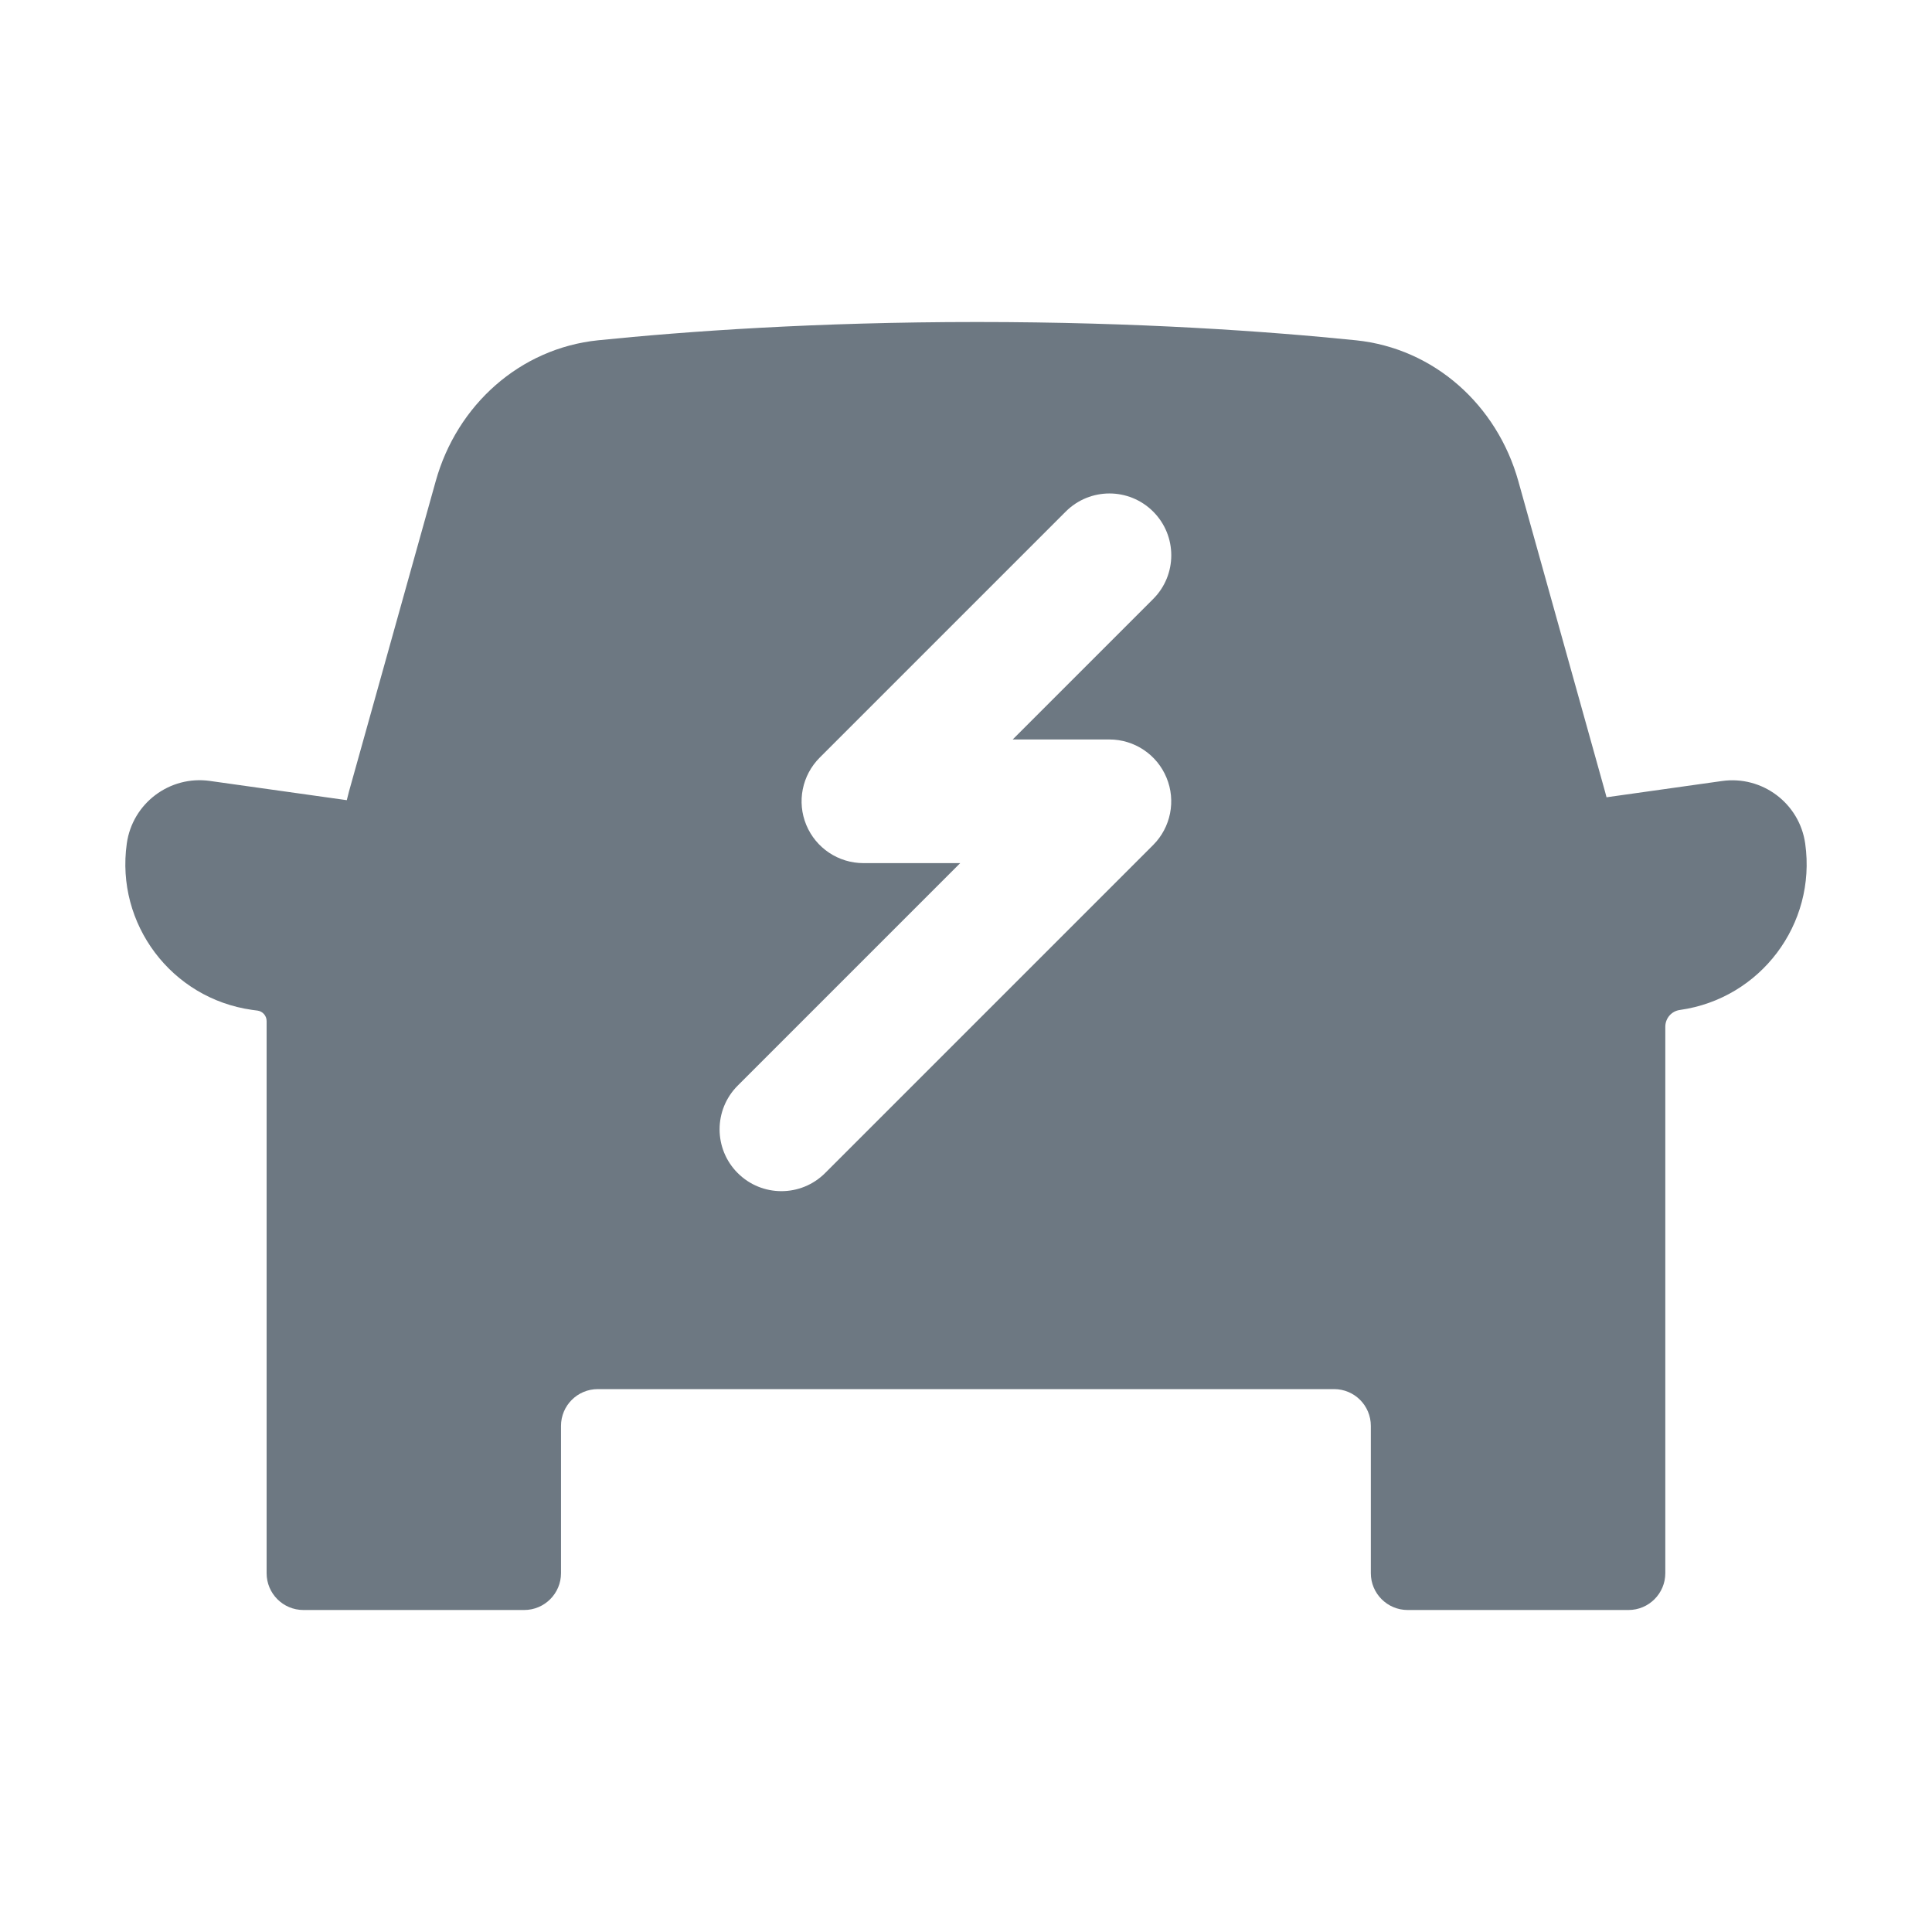
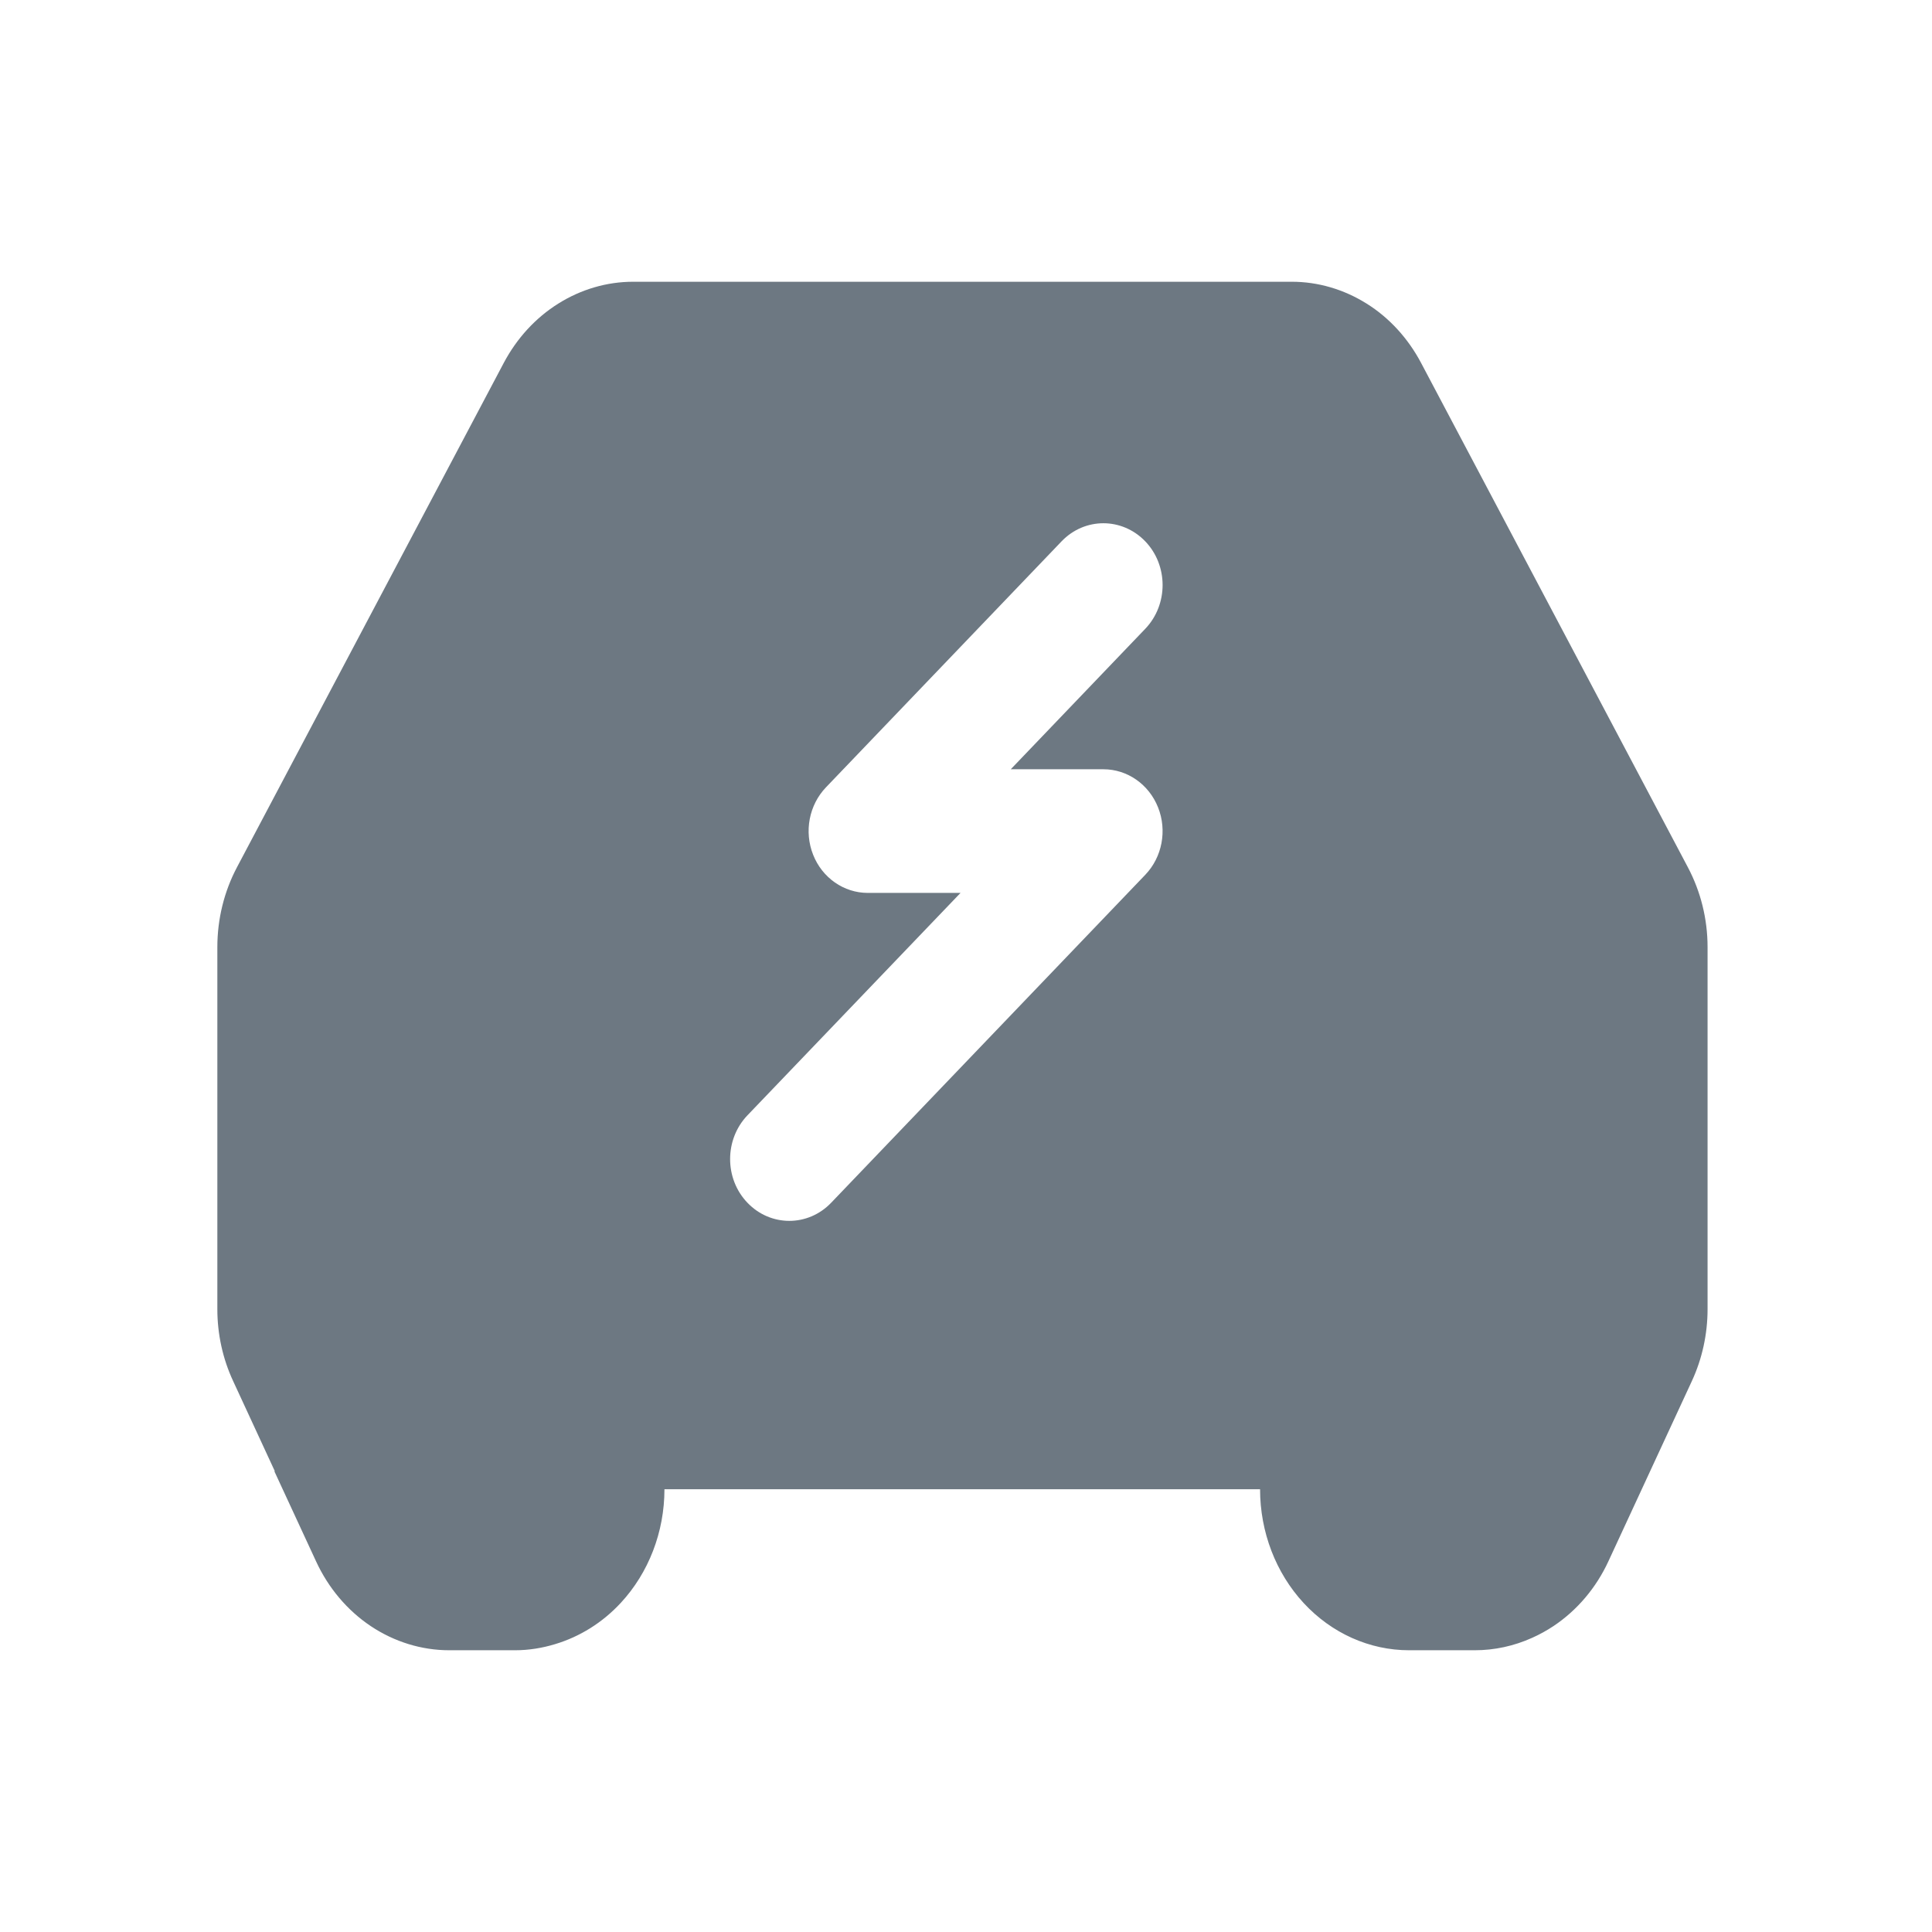
<svg xmlns="http://www.w3.org/2000/svg" width="24" height="24" viewBox="0 0 24 24" fill="none">
  <g style="mix-blend-mode:multiply">
-     <path fill-rule="evenodd" clip-rule="evenodd" d="M5.413 5.976C5.676 5.033 6.457 4.327 7.431 4.227C8.523 4.116 10.136 4 12.136 4C14.137 4 15.75 4.116 16.842 4.227C17.817 4.327 18.597 5.033 18.861 5.976L19.938 9.833C19.945 9.857 19.951 9.88 19.957 9.904L21.392 9.702C21.892 9.632 22.355 9.98 22.425 10.48C22.566 11.48 21.869 12.405 20.869 12.546C20.764 12.56 20.687 12.649 20.687 12.755V19.543C20.687 19.795 20.482 20 20.23 20H17.486C17.234 20 17.029 19.795 17.029 19.543V17.713C17.029 17.46 16.825 17.256 16.572 17.256H7.426C7.174 17.256 6.969 17.46 6.969 17.713V19.543C6.969 19.795 6.764 20 6.512 20H3.769C3.516 20 3.312 19.795 3.312 19.543V12.684C3.312 12.619 3.264 12.563 3.199 12.554L3.131 12.545C2.131 12.404 1.434 11.479 1.575 10.479C1.645 9.979 2.107 9.631 2.607 9.701L4.308 9.94C4.316 9.905 4.325 9.869 4.335 9.833L5.413 5.976ZM14.325 7.441C14.625 7.141 14.625 6.655 14.325 6.355C14.025 6.055 13.539 6.055 13.239 6.355L10.183 9.411C9.963 9.631 9.897 9.961 10.016 10.248C10.135 10.535 10.415 10.722 10.726 10.722H11.928L9.164 13.486C8.864 13.786 8.864 14.272 9.164 14.572C9.464 14.872 9.95 14.872 10.25 14.572L14.325 10.497C14.544 10.278 14.61 9.947 14.491 9.661C14.373 9.374 14.092 9.186 13.782 9.186H12.58L14.325 7.441Z" fill="#6D7882" />
+     <path fill-rule="evenodd" clip-rule="evenodd" d="M16.047 3.5C16.373 3.5 16.693 3.594 16.976 3.771C17.258 3.947 17.491 4.202 17.653 4.508L20.967 10.773C21.127 11.075 21.212 11.416 21.212 11.765V16.263C21.212 16.573 21.145 16.879 21.017 17.156L19.981 19.393C19.828 19.725 19.591 20.004 19.299 20.199C19.213 20.256 19.124 20.305 19.032 20.346C18.808 20.447 18.566 20.5 18.32 20.5H17.504C17.013 20.5 16.542 20.289 16.195 19.914C15.848 19.539 15.653 19.03 15.653 18.5H8.254C8.254 19.03 8.058 19.538 7.711 19.912C7.483 20.158 7.202 20.332 6.896 20.424C6.735 20.473 6.568 20.5 6.397 20.5H5.581C5.237 20.5 4.9 20.396 4.607 20.201C4.315 20.006 4.079 19.727 3.926 19.395L3.408 18.276H3.414L2.896 17.156C2.767 16.879 2.7 16.573 2.7 16.263V11.765C2.7 11.417 2.784 11.075 2.944 10.773L6.258 4.508C6.42 4.202 6.654 3.947 6.936 3.771C7.218 3.594 7.539 3.5 7.865 3.5H16.047ZM14.227 6.725C13.939 6.425 13.474 6.425 13.187 6.725L10.26 9.781C10.05 10.001 9.987 10.331 10.101 10.618C10.214 10.905 10.483 11.092 10.78 11.092H11.932L9.285 13.855C8.998 14.155 8.998 14.642 9.285 14.941C9.572 15.241 10.038 15.241 10.325 14.941L14.227 10.867C14.437 10.648 14.5 10.317 14.386 10.03C14.272 9.743 14.004 9.556 13.707 9.556H12.556L14.227 7.811C14.514 7.511 14.514 7.024 14.227 6.725Z" fill="#6D7882" />
  </g>
</svg>
